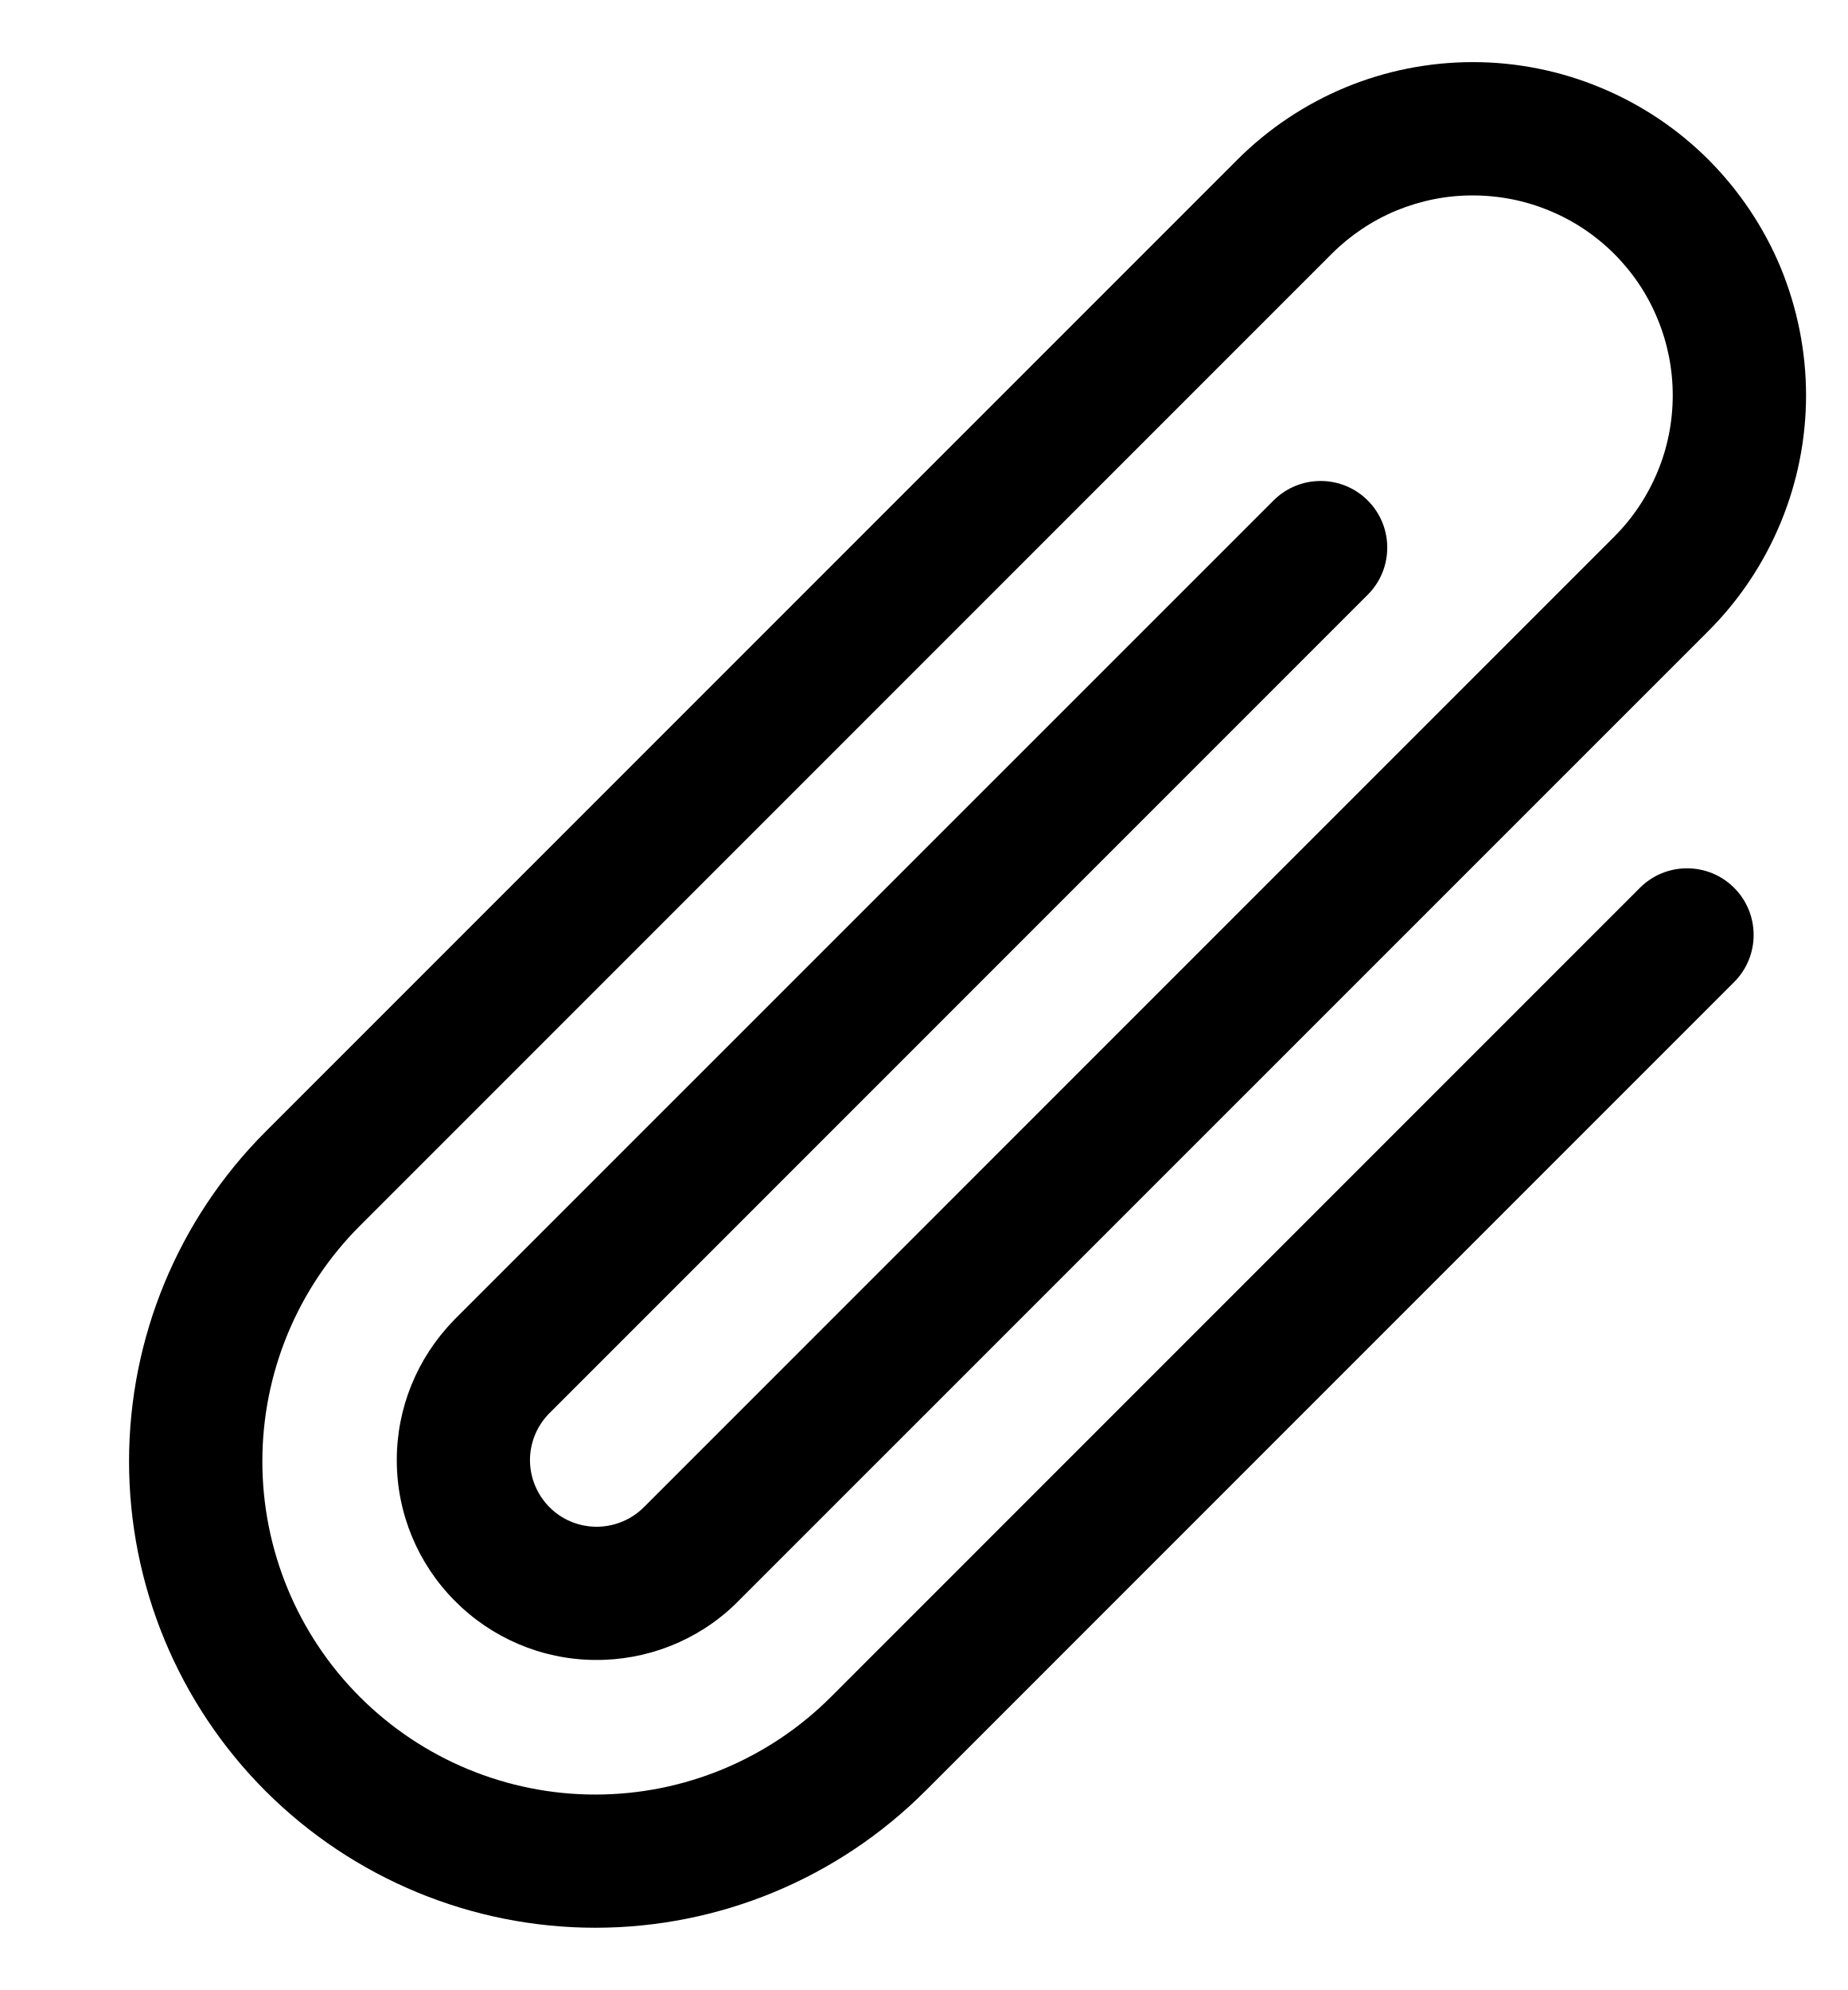
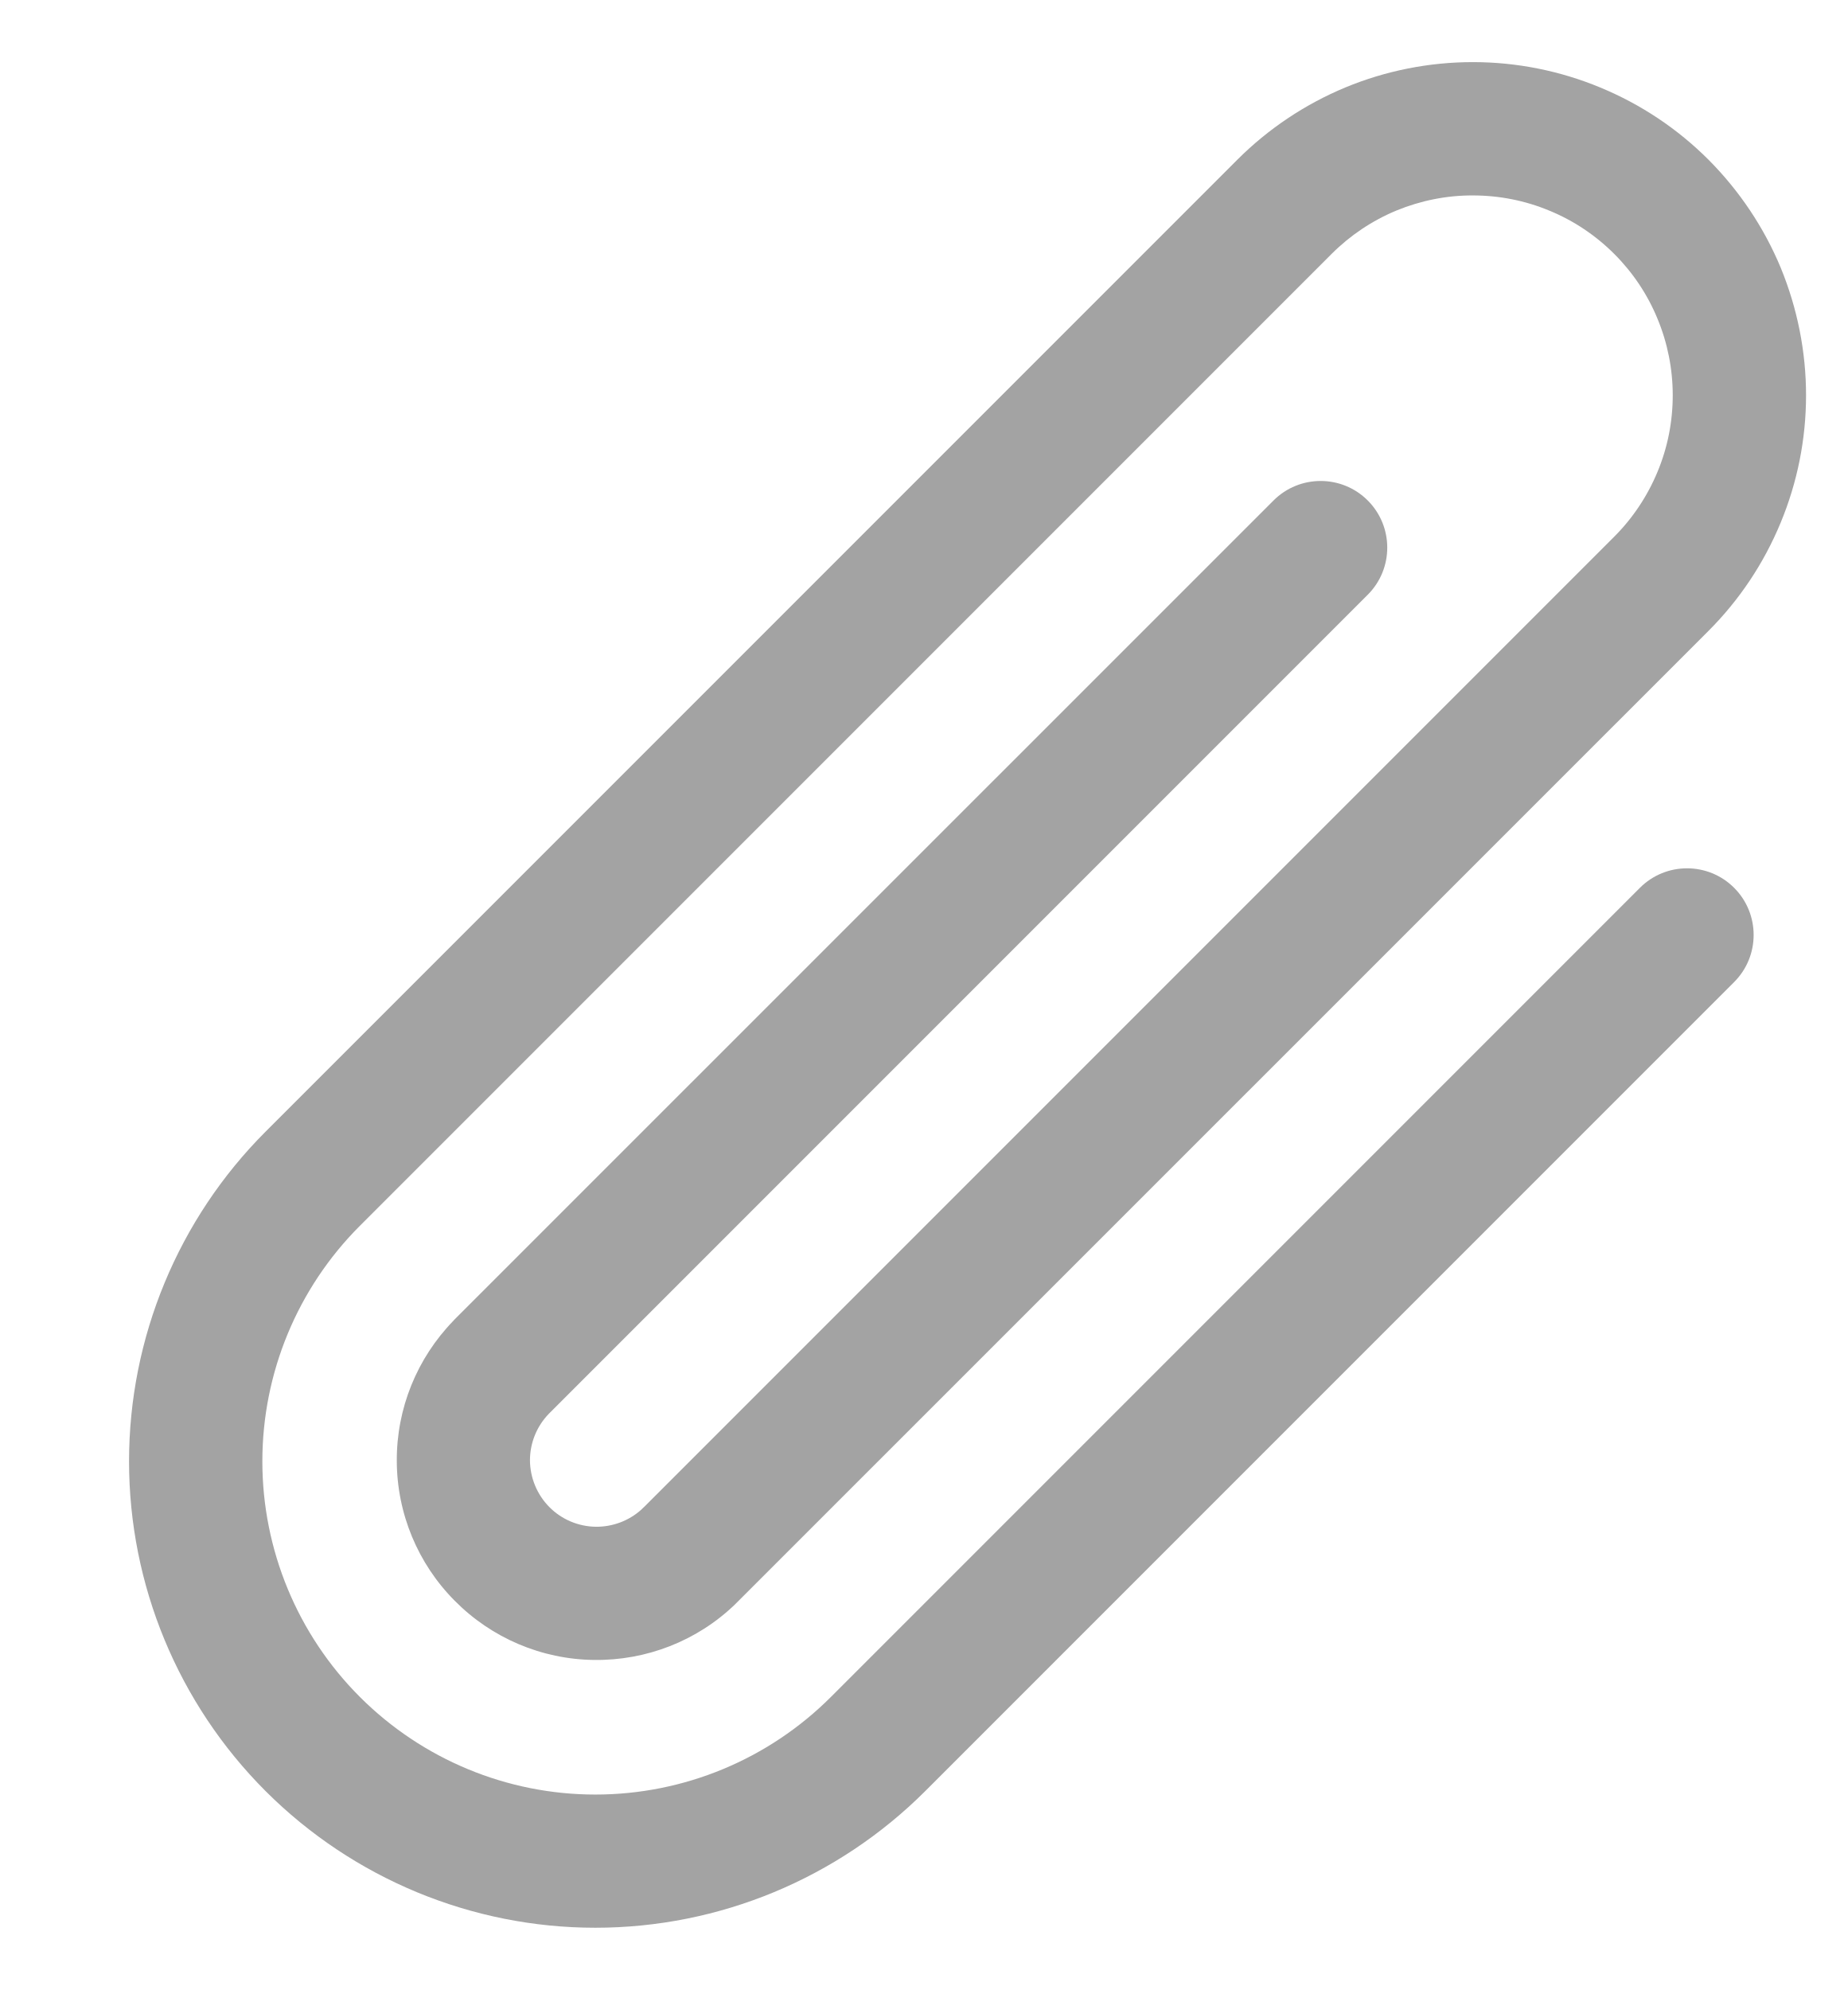
<svg xmlns="http://www.w3.org/2000/svg" width="13" height="14" viewBox="0 0 13 14" fill="none">
-   <path fill-rule="evenodd" clip-rule="evenodd" d="M10.364 1.375C10.18 1.374 9.997 1.411 9.826 1.481C9.655 1.552 9.5 1.656 9.37 1.786C9.37 1.786 9.37 1.786 9.37 1.786L2.532 8.624C2.093 9.063 1.846 9.659 1.846 10.281C1.846 10.902 2.093 11.499 2.532 11.938C2.972 12.378 3.568 12.625 4.189 12.625C4.811 12.625 5.407 12.378 5.847 11.938L11.539 6.246C11.722 6.063 12.019 6.063 12.202 6.246C12.385 6.429 12.385 6.726 12.202 6.909L6.51 12.601C5.894 13.216 5.06 13.562 4.189 13.562C3.319 13.562 2.485 13.216 1.869 12.601C1.254 11.986 0.908 11.151 0.908 10.281C0.908 9.411 1.254 8.576 1.869 7.961L8.707 1.123C8.924 0.906 9.183 0.733 9.467 0.615C9.752 0.497 10.057 0.437 10.364 0.437C10.672 0.437 10.977 0.498 11.261 0.616C11.546 0.734 11.804 0.906 12.022 1.124C12.239 1.342 12.412 1.6 12.53 1.884C12.647 2.169 12.708 2.474 12.708 2.781C12.708 3.089 12.647 3.394 12.529 3.678C12.411 3.963 12.239 4.221 12.021 4.439C12.021 4.439 12.021 4.439 12.021 4.439L5.178 11.281L5.171 11.288C4.905 11.544 4.548 11.683 4.18 11.678C3.812 11.674 3.459 11.524 3.2 11.262C2.94 11.001 2.793 10.647 2.792 10.278C2.79 9.909 2.934 9.555 3.191 9.291L3.195 9.286L8.961 3.521C9.144 3.338 9.441 3.338 9.624 3.521C9.807 3.704 9.807 4.001 9.624 4.184L3.861 9.947C3.776 10.035 3.729 10.152 3.729 10.274C3.73 10.397 3.779 10.515 3.865 10.602C3.952 10.69 4.069 10.739 4.192 10.741C4.311 10.742 4.425 10.699 4.512 10.621C4.513 10.62 4.514 10.619 4.515 10.618L4.521 10.612C4.526 10.607 4.531 10.602 4.536 10.598L11.358 3.776C11.489 3.645 11.592 3.49 11.663 3.319C11.734 3.149 11.77 2.966 11.77 2.781C11.77 2.597 11.734 2.414 11.663 2.243C11.593 2.072 11.489 1.917 11.359 1.787C11.228 1.656 11.073 1.552 10.902 1.482C10.732 1.411 10.549 1.375 10.364 1.375Z" fill="black" />
+   <path fill-rule="evenodd" clip-rule="evenodd" d="M10.364 1.375C10.18 1.374 9.997 1.411 9.826 1.481C9.655 1.552 9.5 1.656 9.37 1.786C9.37 1.786 9.37 1.786 9.37 1.786L2.532 8.624C2.093 9.063 1.846 9.659 1.846 10.281C1.846 10.902 2.093 11.499 2.532 11.938C2.972 12.378 3.568 12.625 4.189 12.625C4.811 12.625 5.407 12.378 5.847 11.938L11.539 6.246C11.722 6.063 12.019 6.063 12.202 6.246C12.385 6.429 12.385 6.726 12.202 6.909L6.51 12.601C5.894 13.216 5.06 13.562 4.189 13.562C3.319 13.562 2.485 13.216 1.869 12.601C1.254 11.986 0.908 11.151 0.908 10.281C0.908 9.411 1.254 8.576 1.869 7.961L8.707 1.123C8.924 0.906 9.183 0.733 9.467 0.615C9.752 0.497 10.057 0.437 10.364 0.437C10.672 0.437 10.977 0.498 11.261 0.616C11.546 0.734 11.804 0.906 12.022 1.124C12.239 1.342 12.412 1.6 12.53 1.884C12.647 2.169 12.708 2.474 12.708 2.781C12.708 3.089 12.647 3.394 12.529 3.678C12.411 3.963 12.239 4.221 12.021 4.439C12.021 4.439 12.021 4.439 12.021 4.439L5.178 11.281L5.171 11.288C4.905 11.544 4.548 11.683 4.18 11.678C3.812 11.674 3.459 11.524 3.2 11.262C2.94 11.001 2.793 10.647 2.792 10.278C2.79 9.909 2.934 9.555 3.191 9.291L3.195 9.286L8.961 3.521C9.144 3.338 9.441 3.338 9.624 3.521C9.807 3.704 9.807 4.001 9.624 4.184L3.861 9.947C3.776 10.035 3.729 10.152 3.729 10.274C3.73 10.397 3.779 10.515 3.865 10.602C3.952 10.69 4.069 10.739 4.192 10.741C4.311 10.742 4.425 10.699 4.512 10.621C4.513 10.62 4.514 10.619 4.515 10.618L4.521 10.612C4.526 10.607 4.531 10.602 4.536 10.598L11.358 3.776C11.489 3.645 11.592 3.49 11.663 3.319C11.734 3.149 11.77 2.966 11.77 2.781C11.77 2.597 11.734 2.414 11.663 2.243C11.593 2.072 11.489 1.917 11.359 1.787C11.228 1.656 11.073 1.552 10.902 1.482C10.732 1.411 10.549 1.375 10.364 1.375Z" fill="#a3a3a3" />
</svg>
